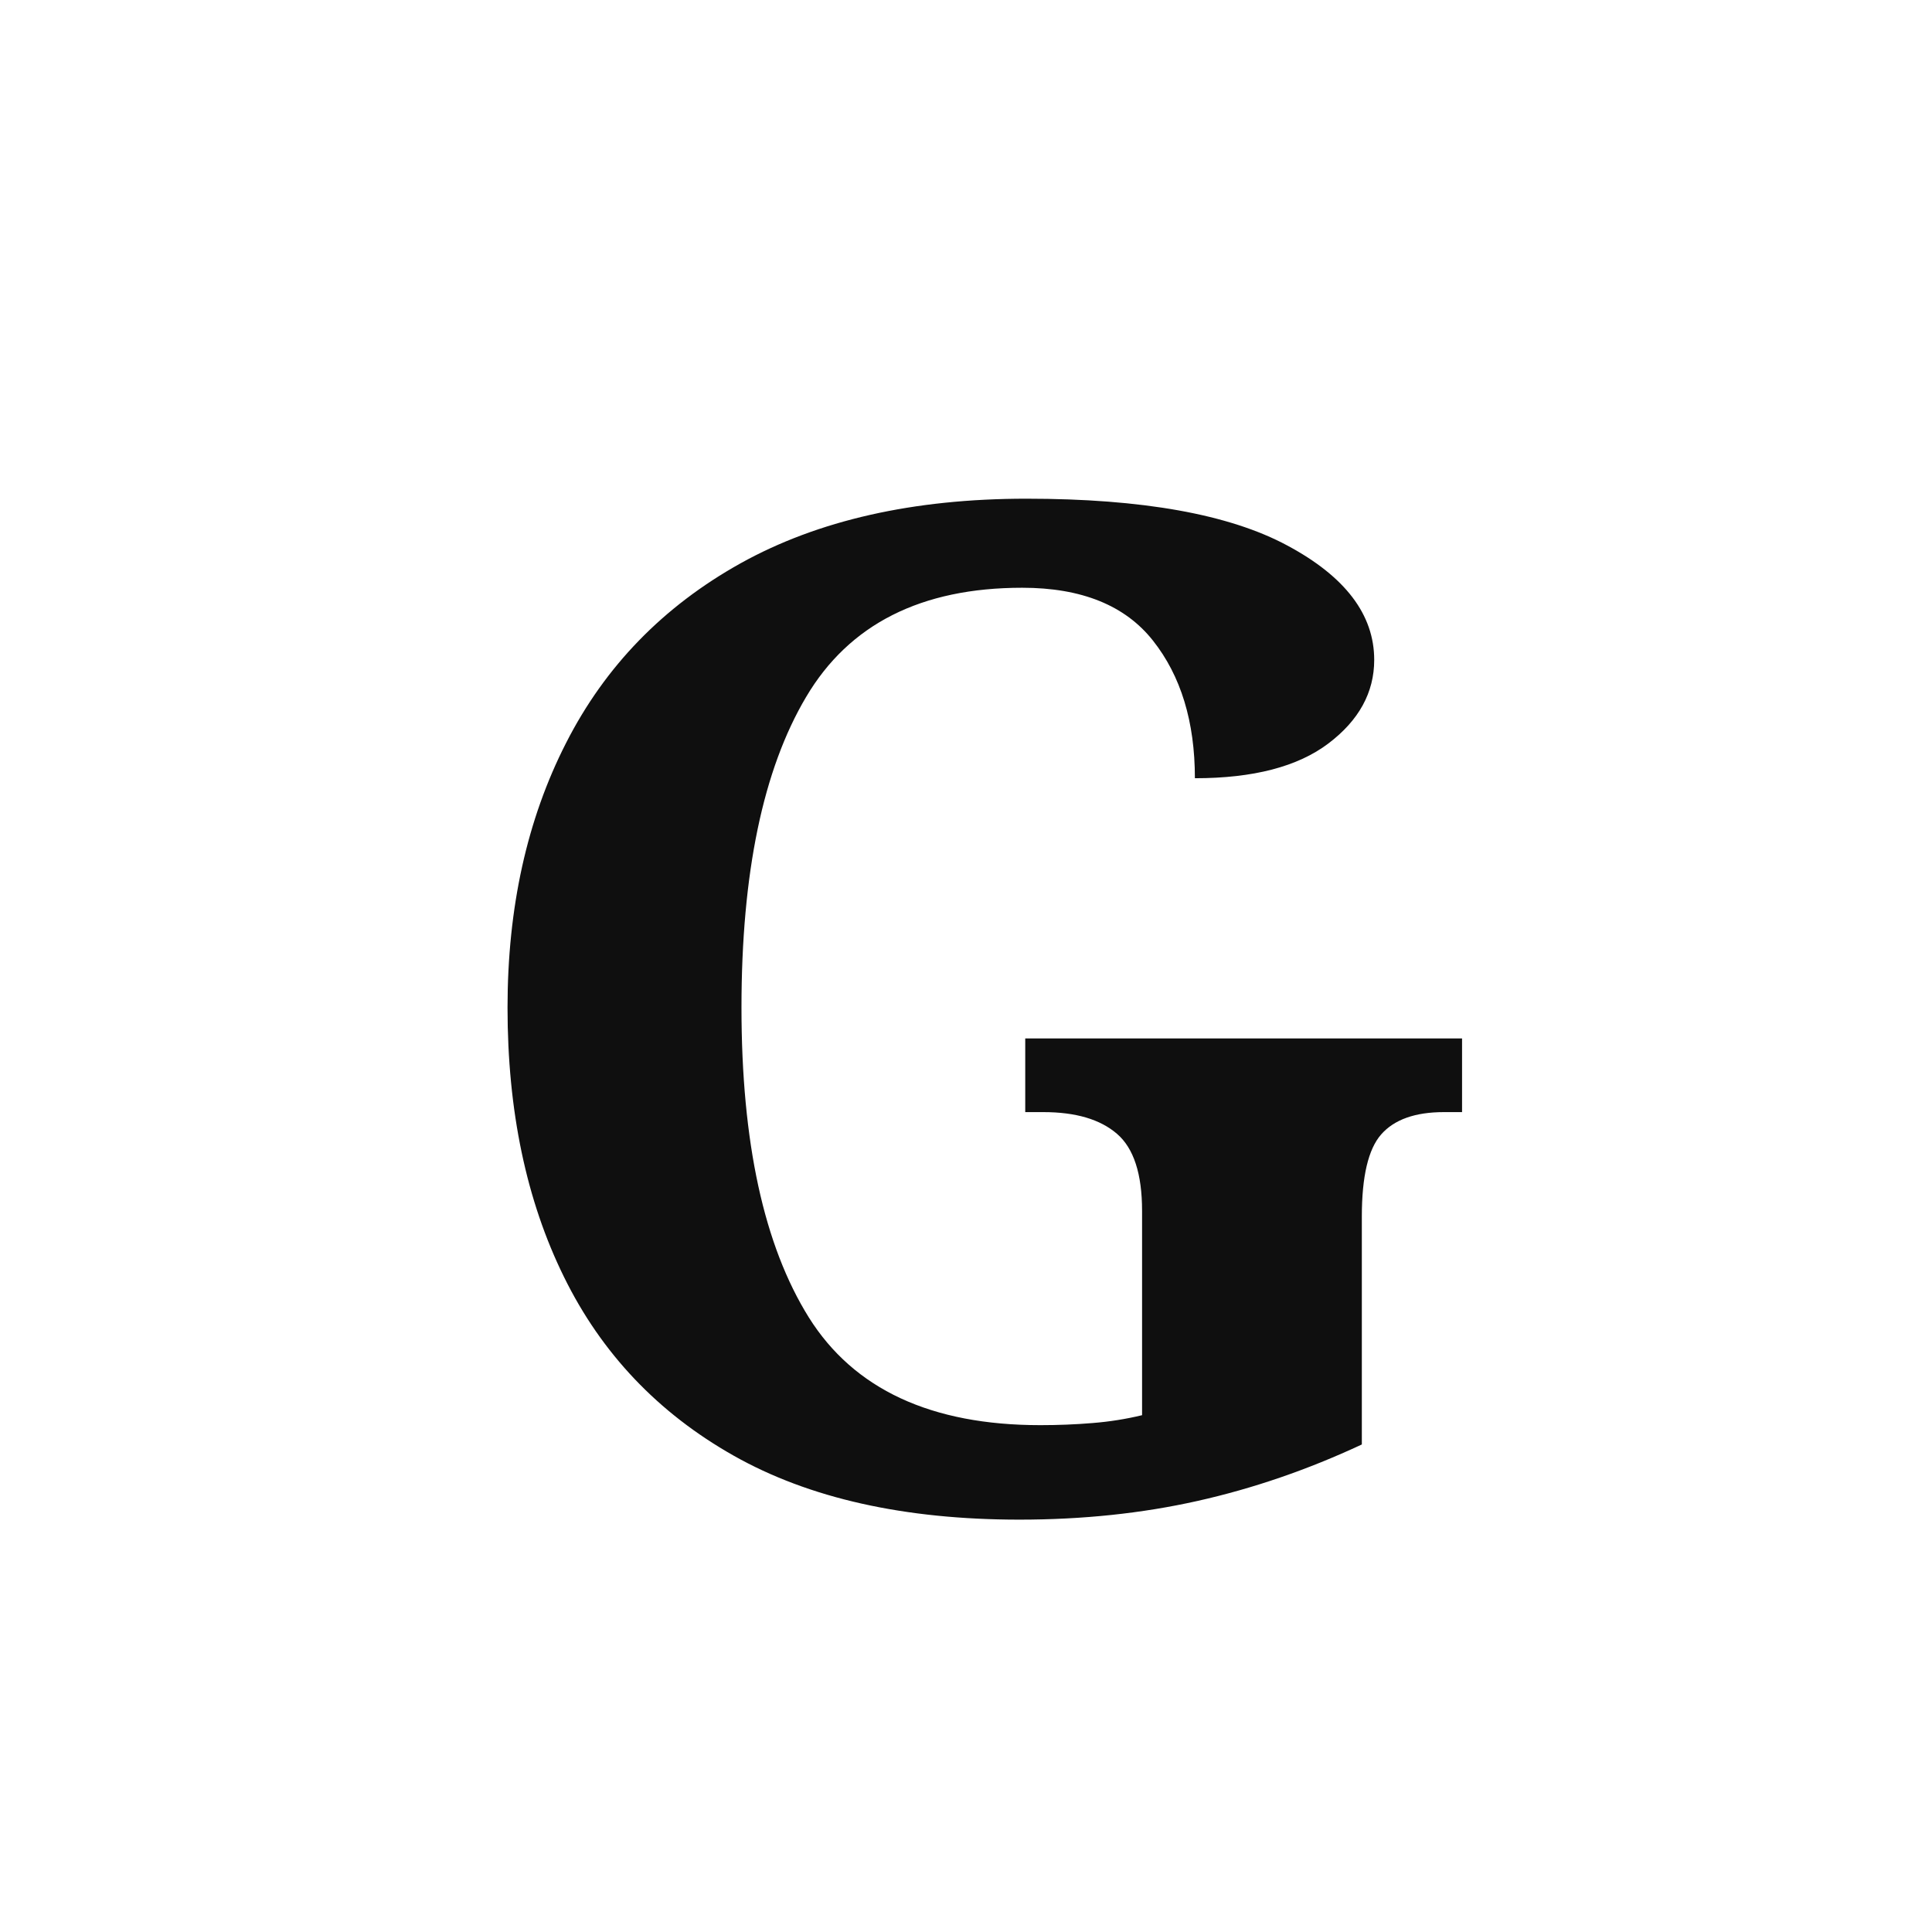
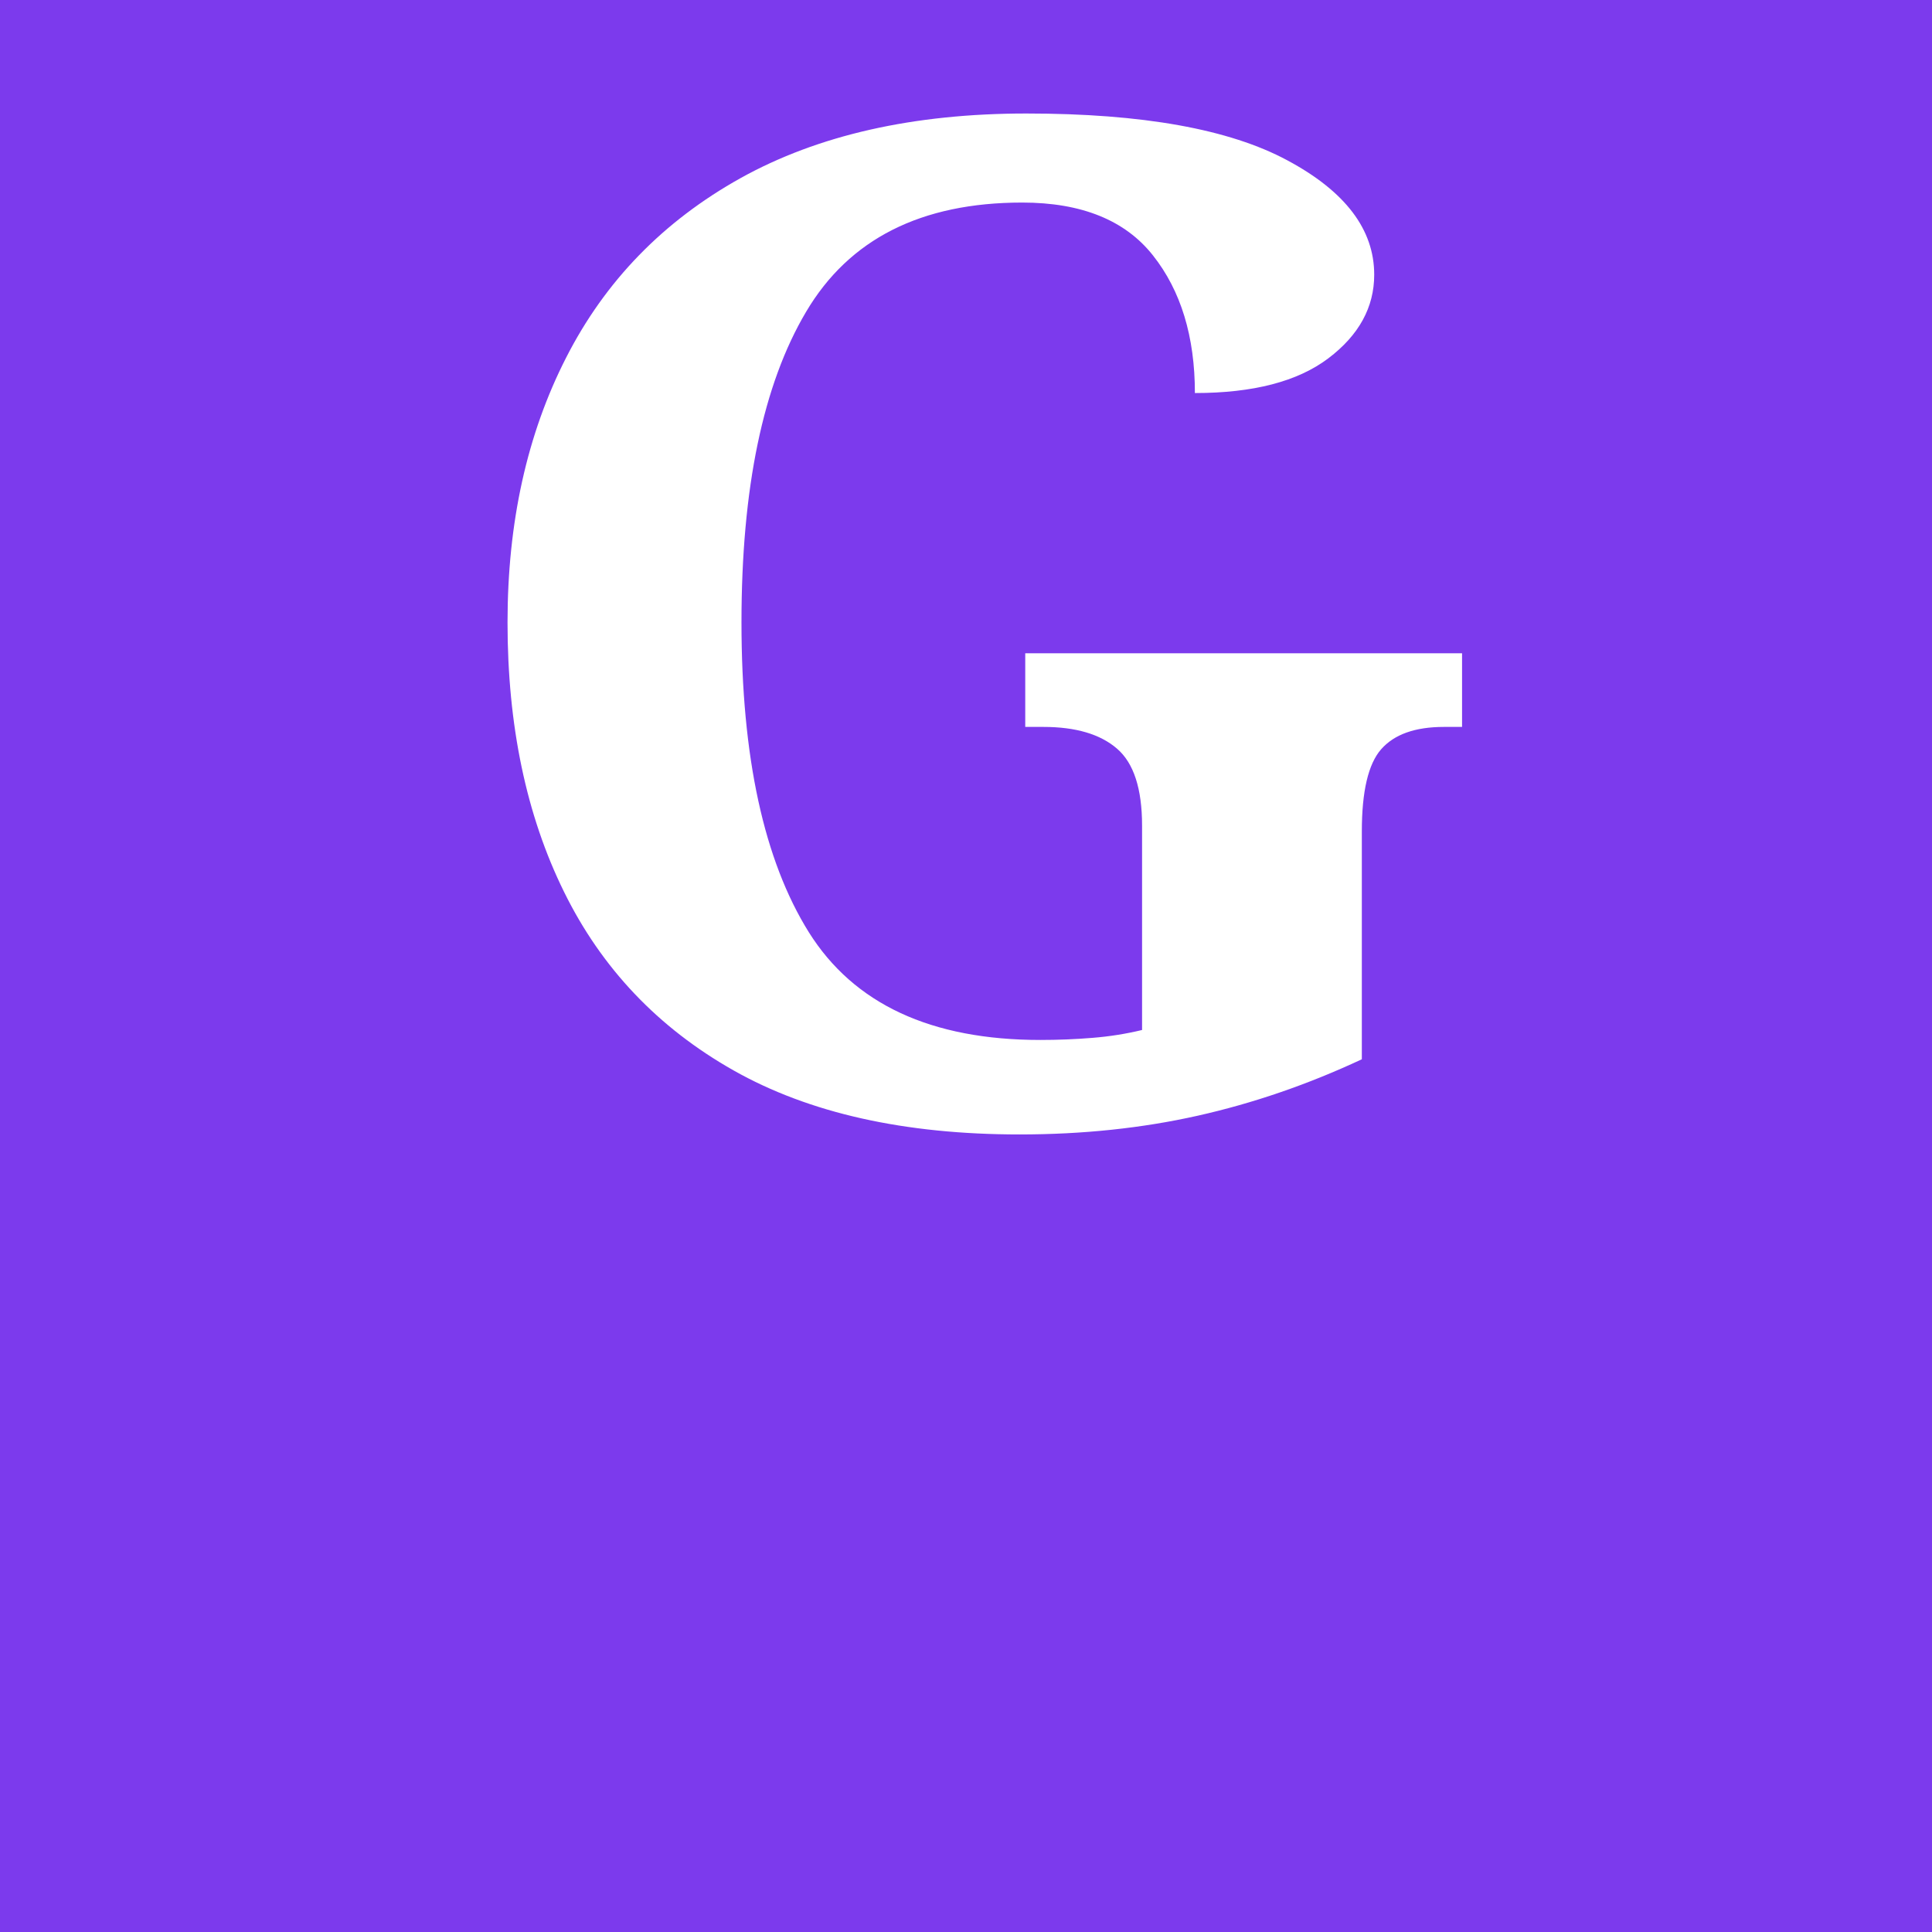
<svg xmlns="http://www.w3.org/2000/svg" viewBox="0 0 100 100">
-   <defs>
-     <style>
-       .g-letter {
-         font-family: 'IBM Plex Serif', Georgia, serif;
-         font-weight: 600;
-         font-size: 72px;
-         fill: #0F0F0F;
-         letter-spacing: -2px;
-       }
-     </style>
-   </defs>
-   <rect width="100" height="100" fill="white" />
-   <text x="50" y="50" text-anchor="middle" dominant-baseline="central" class="g-letter">G</text>
+   <rect width="100" height="100" fill="#7c3aed" />
+   <text x="50" y="58" text-anchor="middle" font-family="Garamond, Georgia, serif" font-size="72" font-weight="bold" fill="#ffffff">G</text>
</svg>
